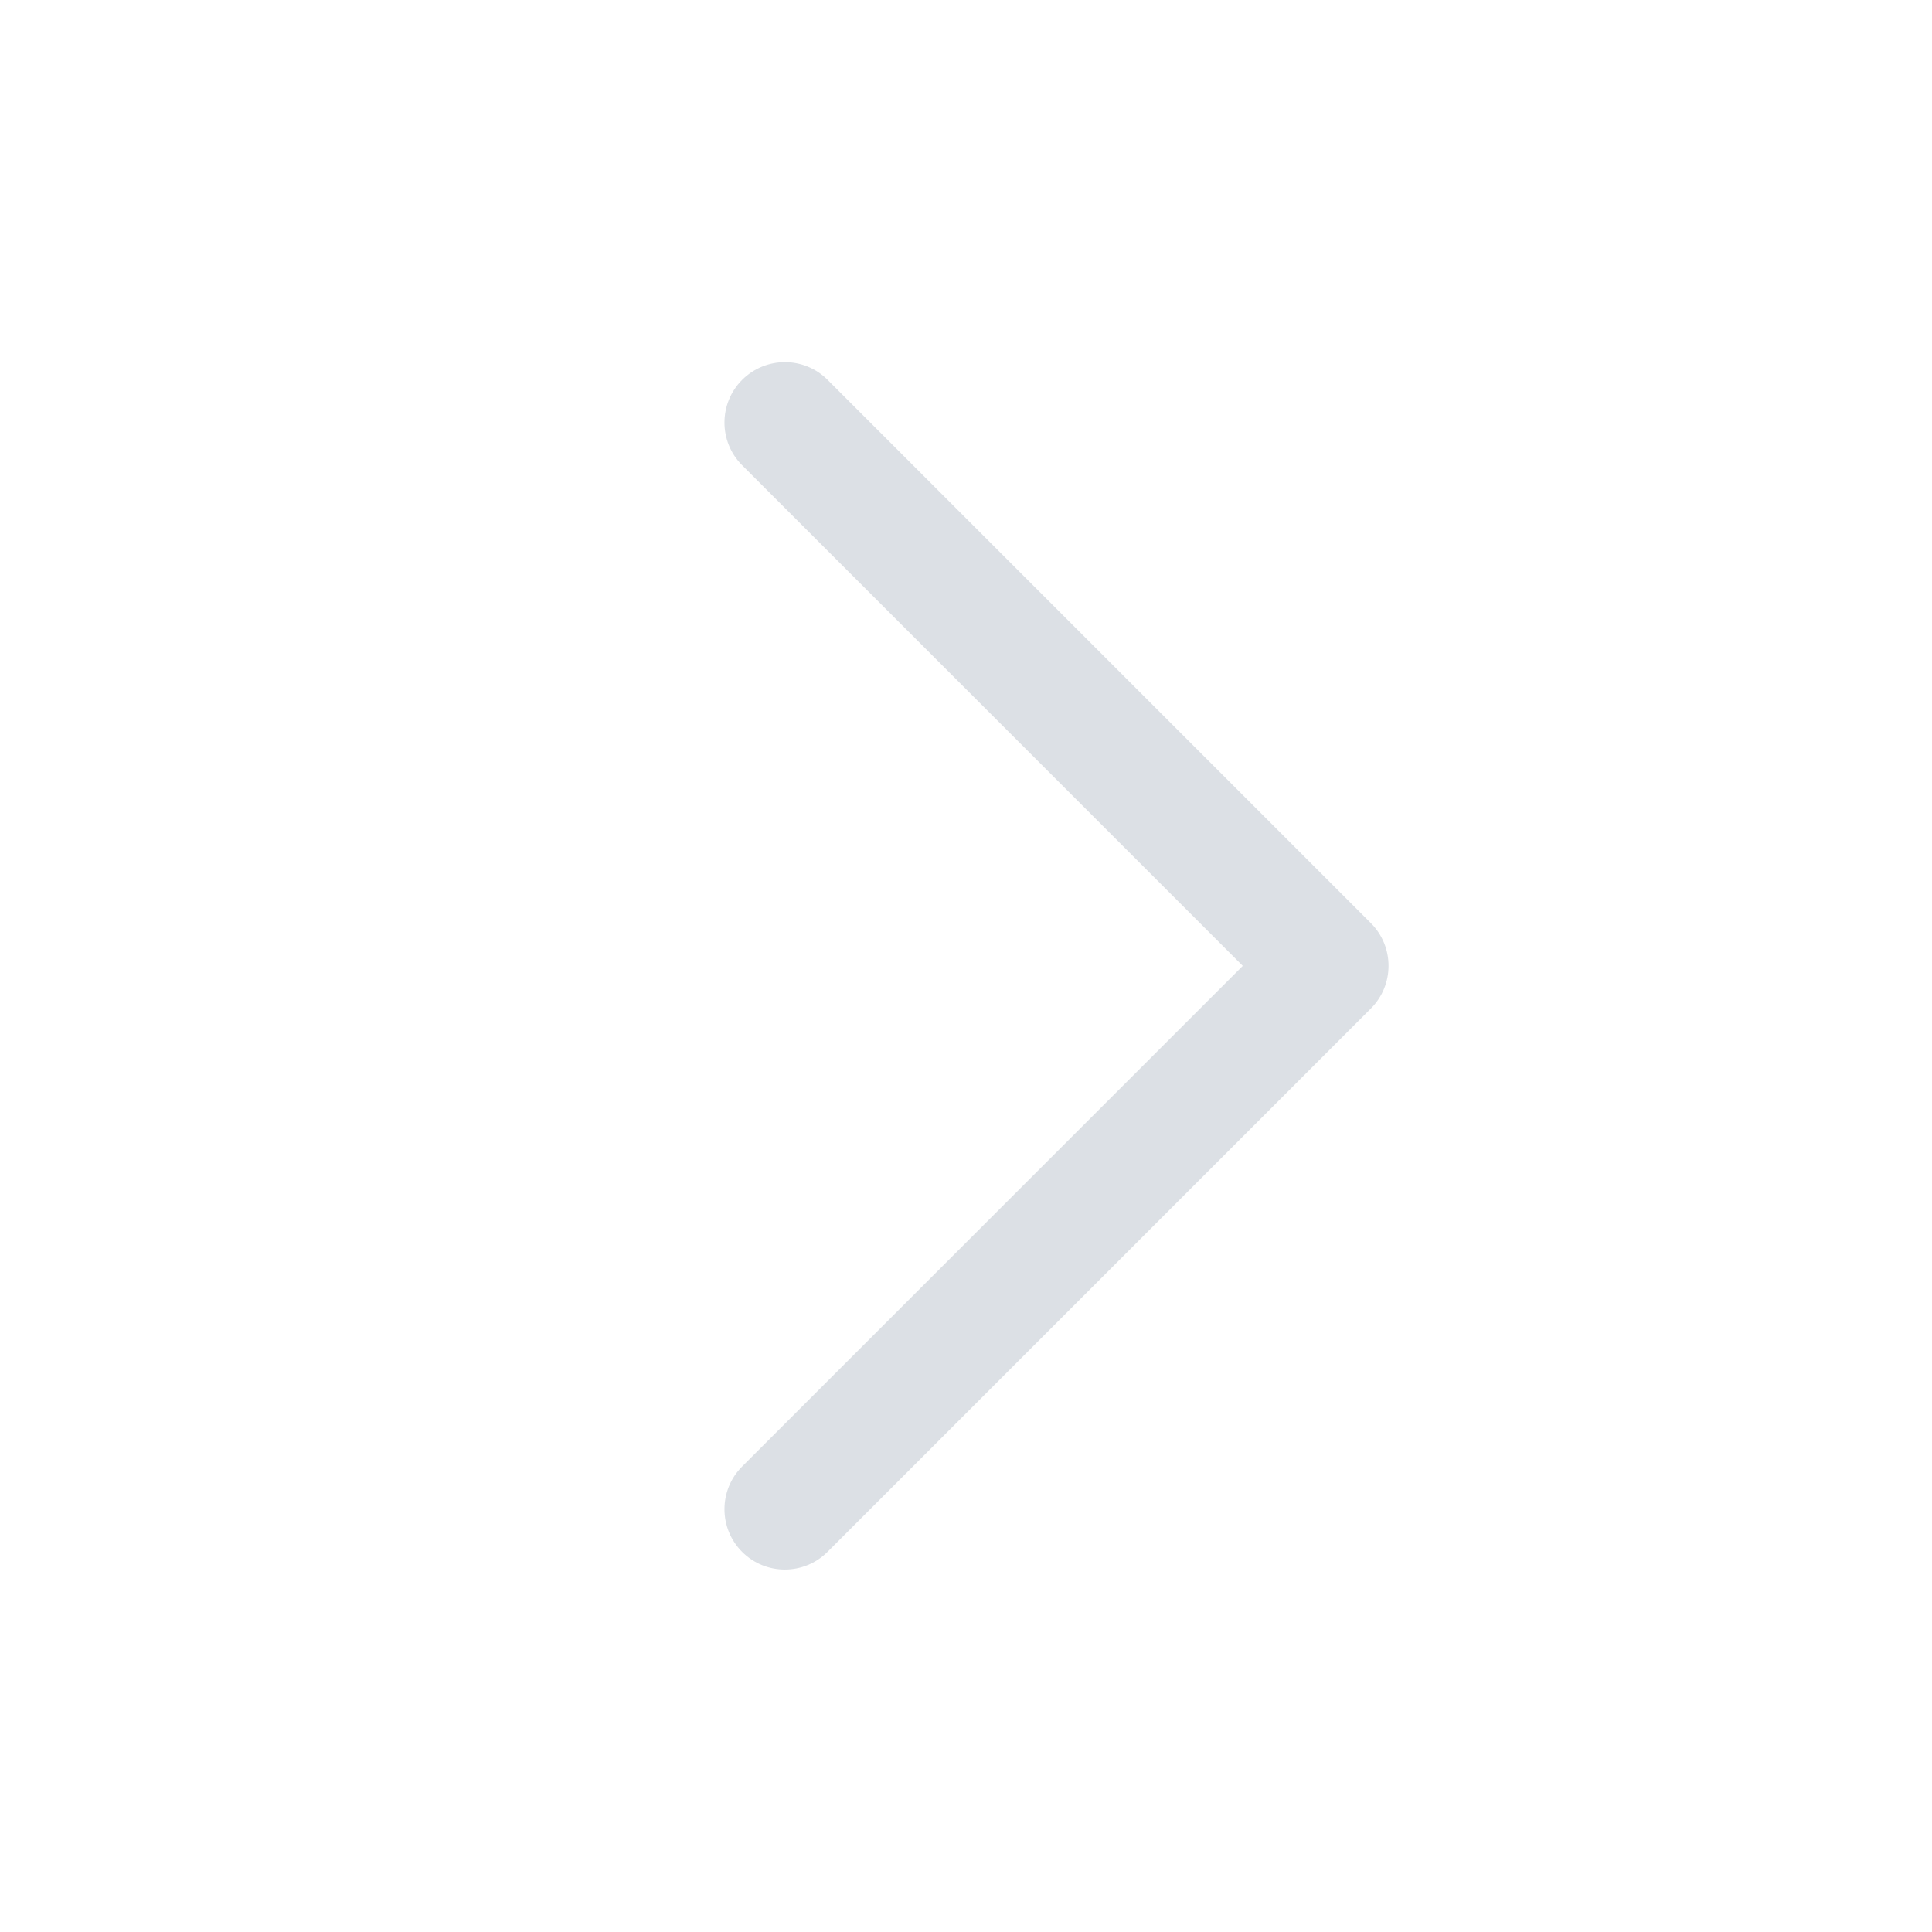
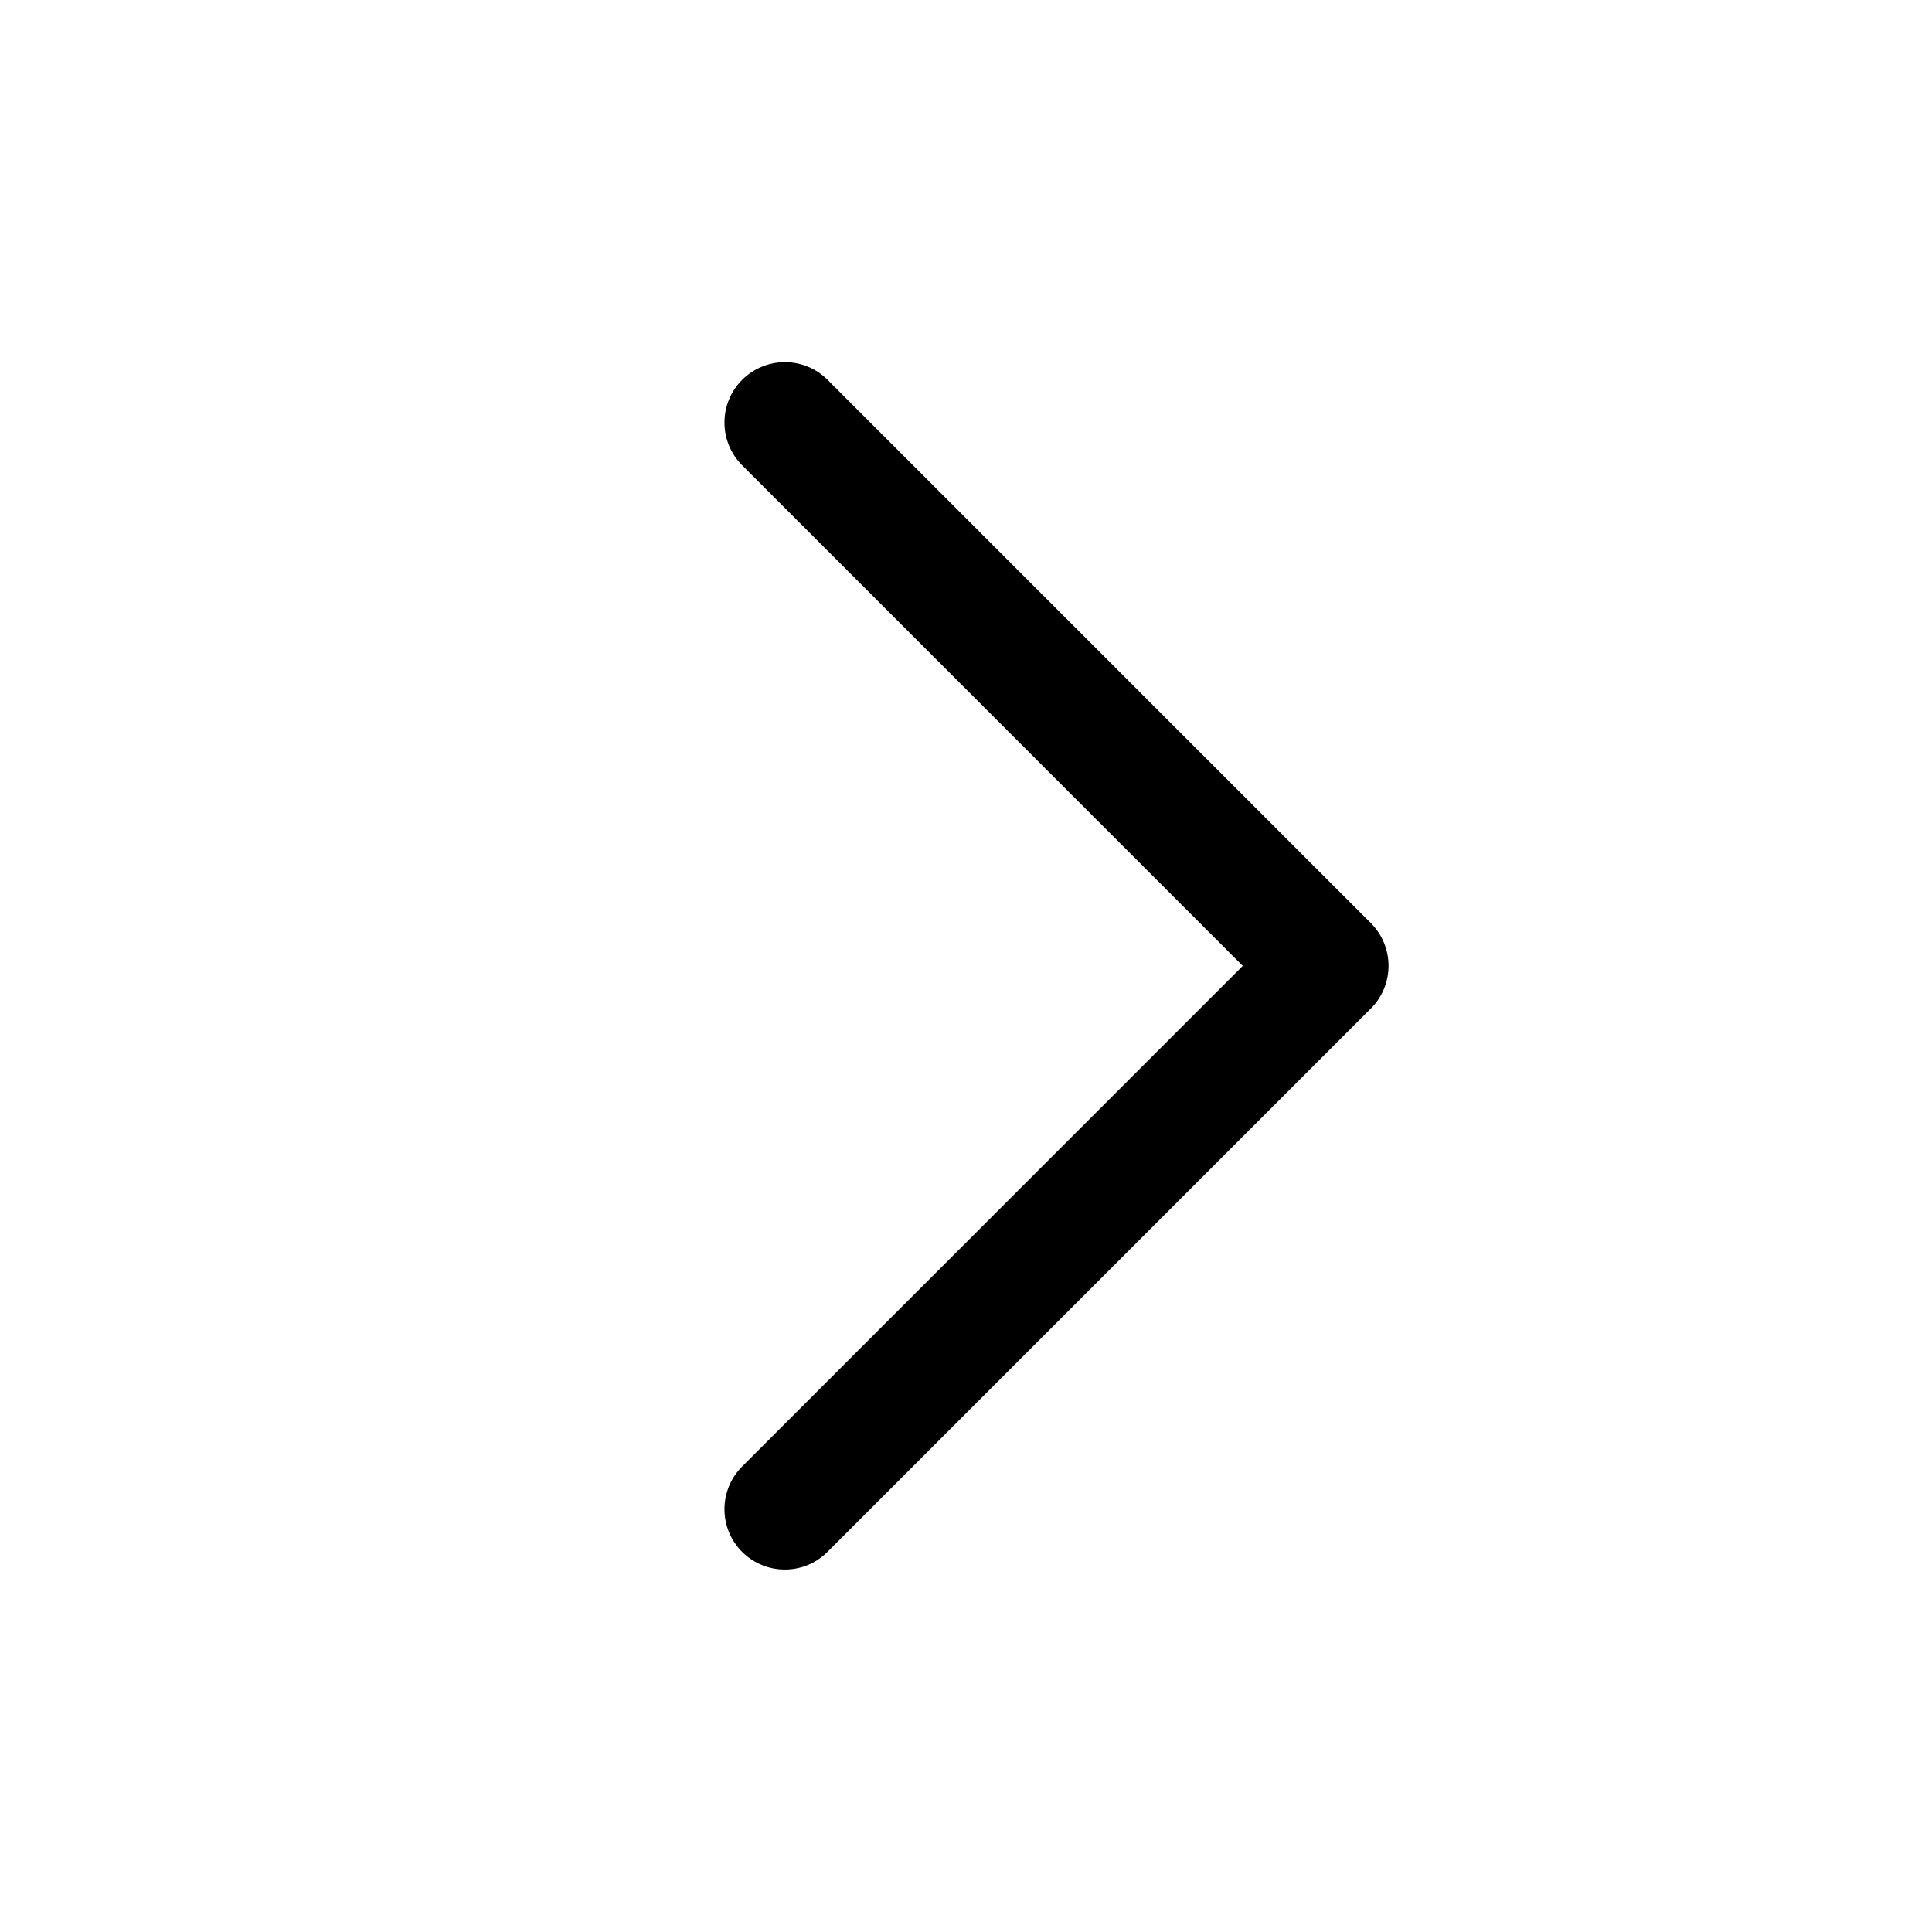
- <svg xmlns="http://www.w3.org/2000/svg" width="16" height="16" viewBox="0 0 16 16" fill="#DCE0E5">
+ <svg xmlns="http://www.w3.org/2000/svg" width="16" height="16" viewBox="0 0 16 16" fill="currentColor">
  <path d="M6.146 3.146C5.951 3.341 5.951 3.658 6.146 3.853L10.292 7.999L6.146 12.145C5.951 12.34 5.951 12.657 6.146 12.852C6.341 13.047 6.658 13.047 6.853 12.852L11.353 8.352C11.548 8.157 11.548 7.84 11.353 7.645L6.853 3.145C6.658 2.95 6.341 2.951 6.146 3.146Z" />
</svg>
